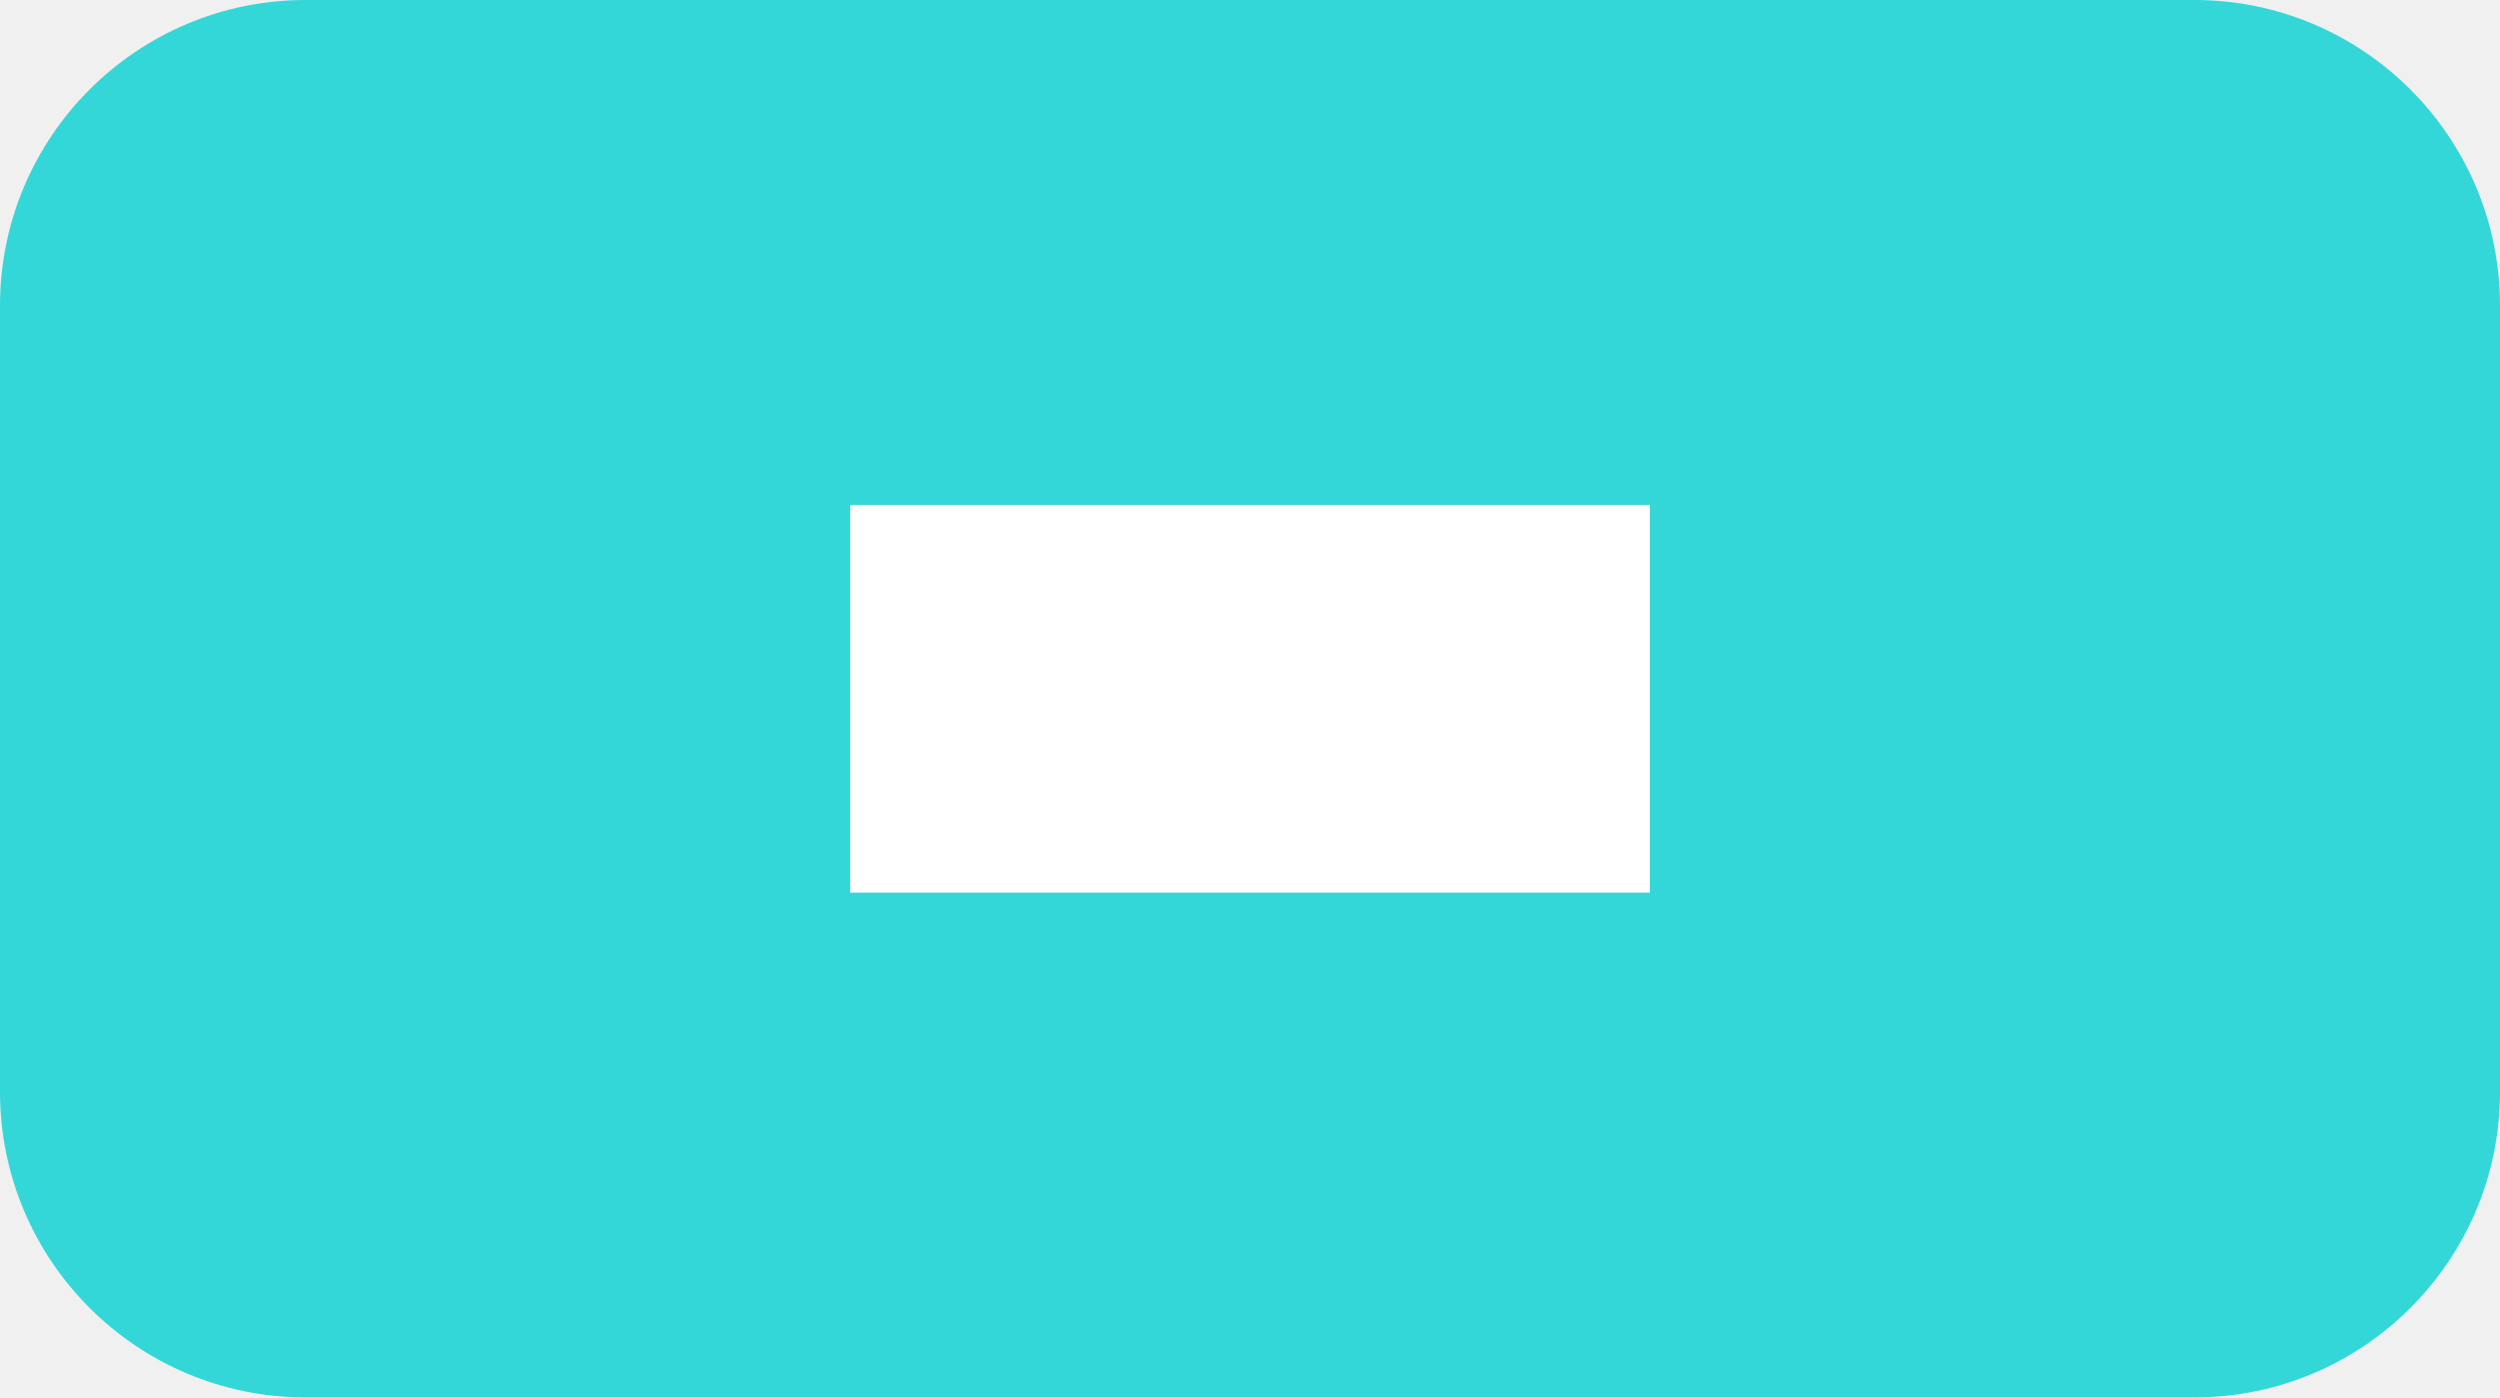
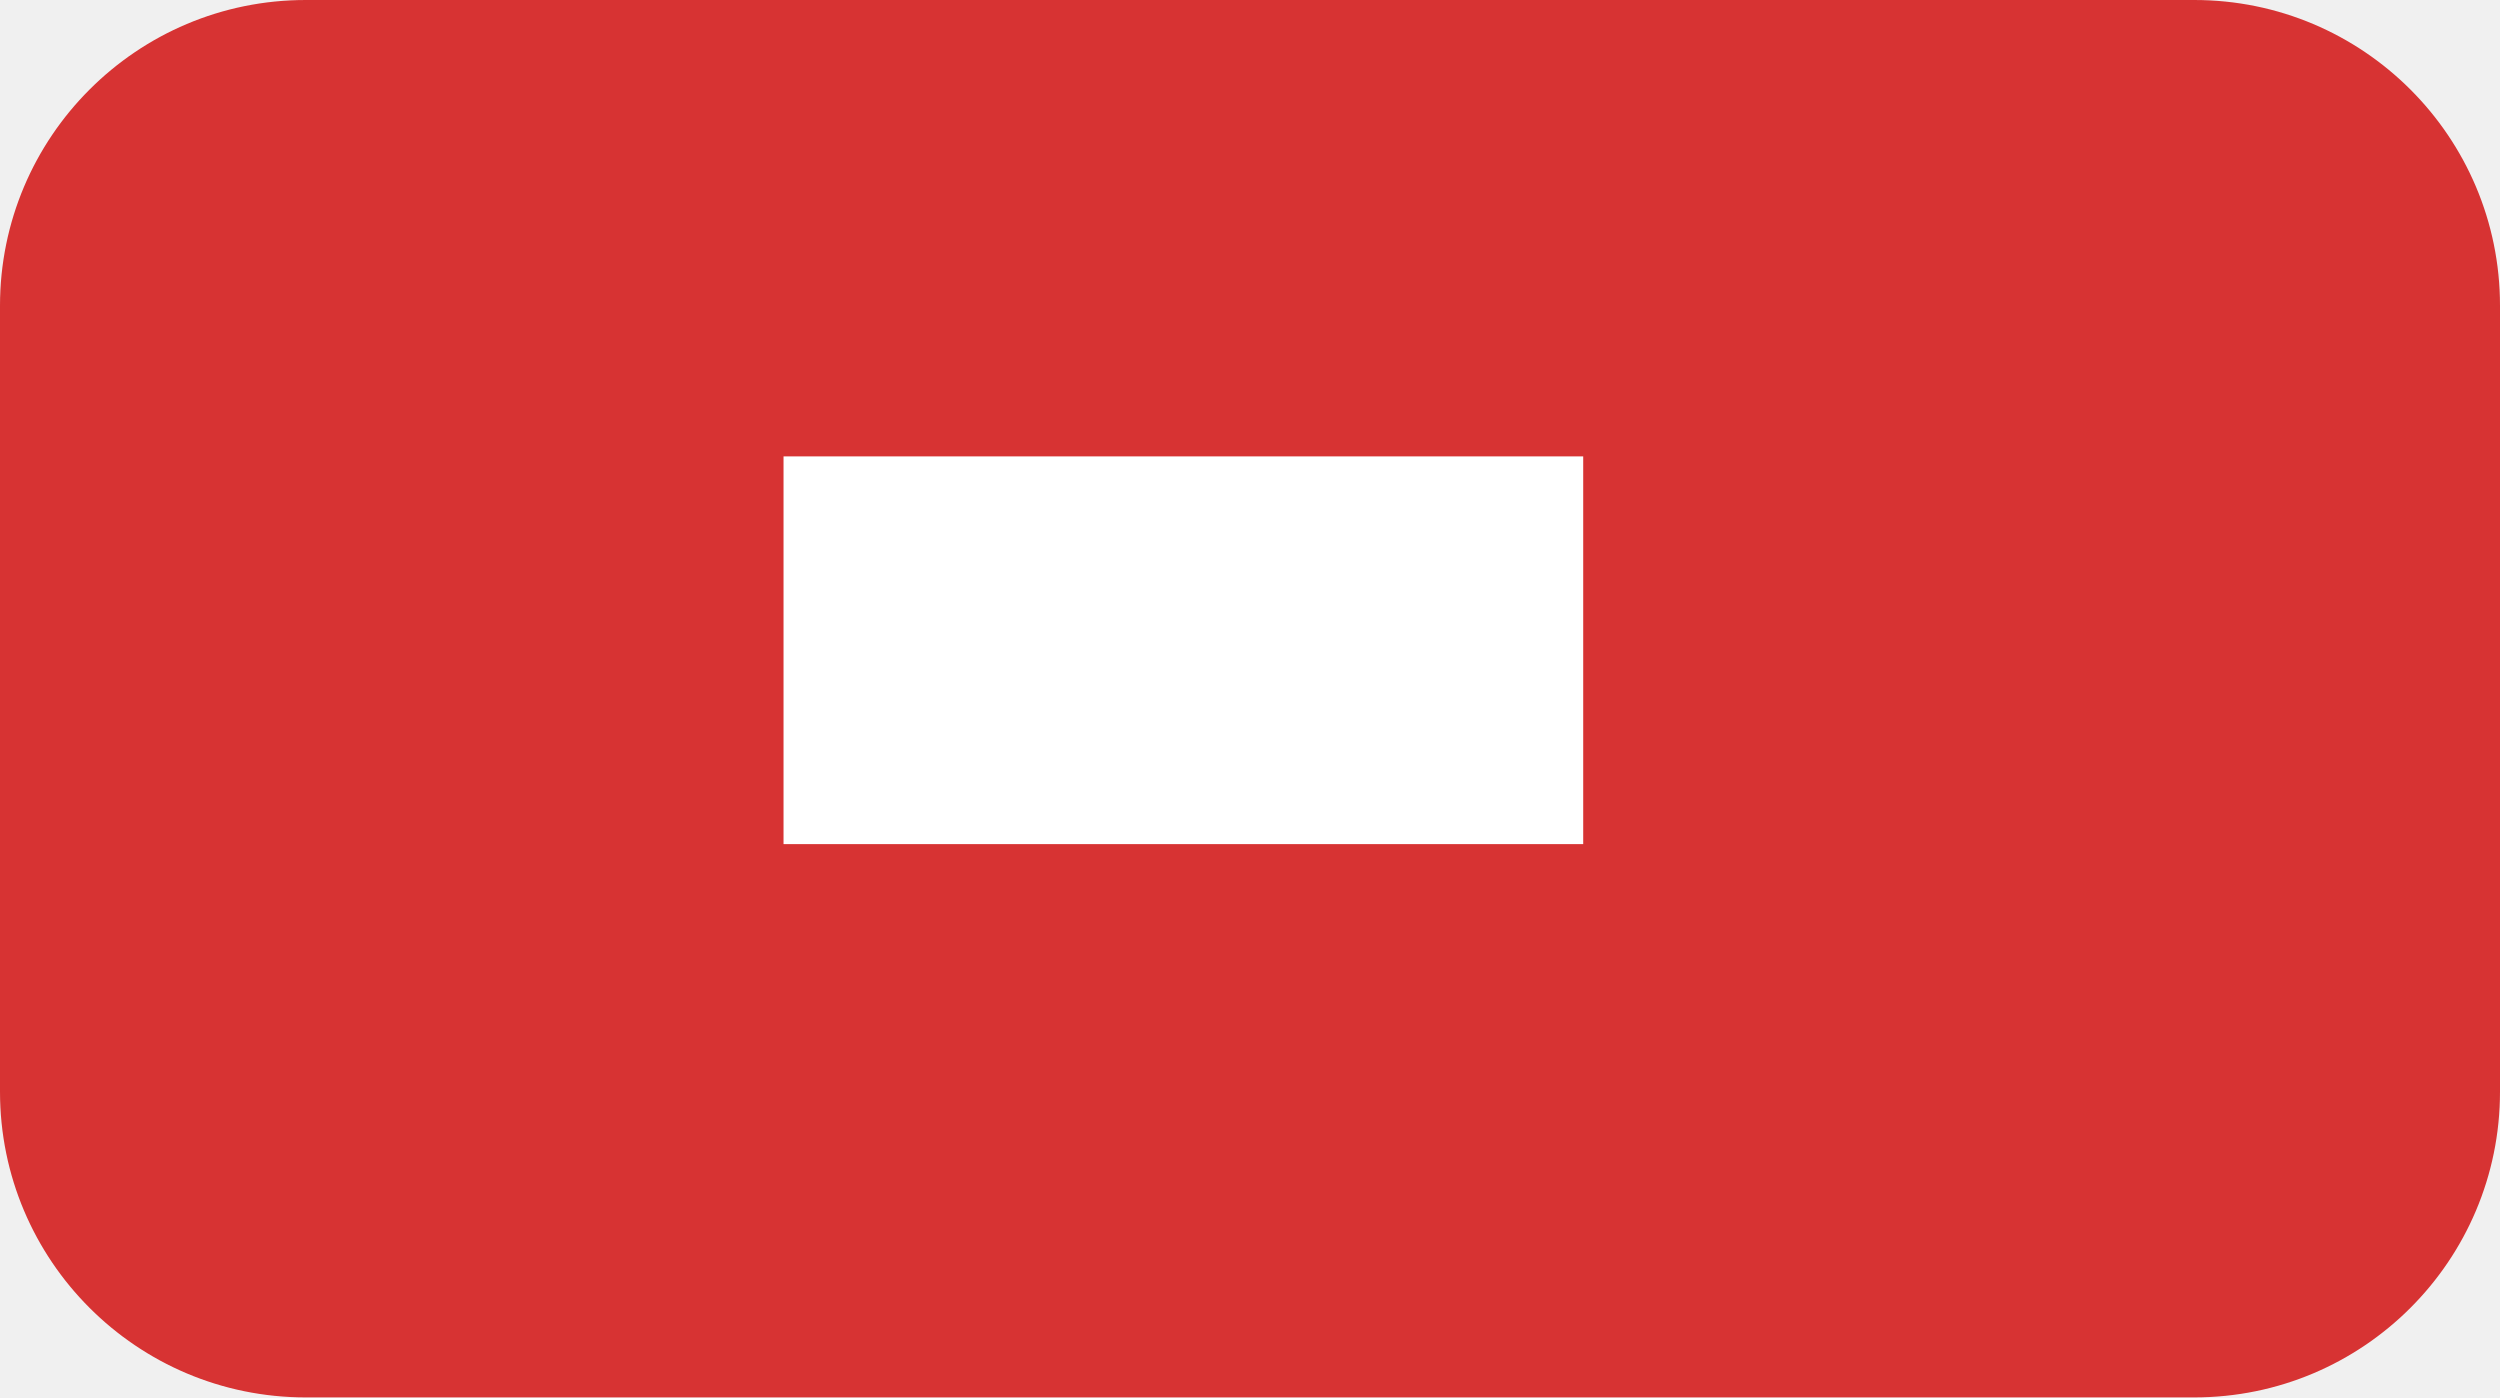
<svg xmlns="http://www.w3.org/2000/svg" width="165.44mm" height="92.475mm" version="1.1" viewBox="0 0 165.44 92.475">
  <g transform="translate(-31.003 -73.028)">
-     <rect x="31.003" y="73.028" width="165.44" height="92.475" ry="20.234" fill="#33d7d7" />
-     <rect x="87.263" y="106.44" width="52.919" height="25.658" ry="0" fill="#fff" />
+     <rect x="31.003" y="73.028" width="165.44" height="92.475" ry="20.234" fill="#d73333" />
+     <rect x="82.854" y="103.23" width="52.919" height="25.658" ry="0" fill="#fff" />
  </g>
</svg>
